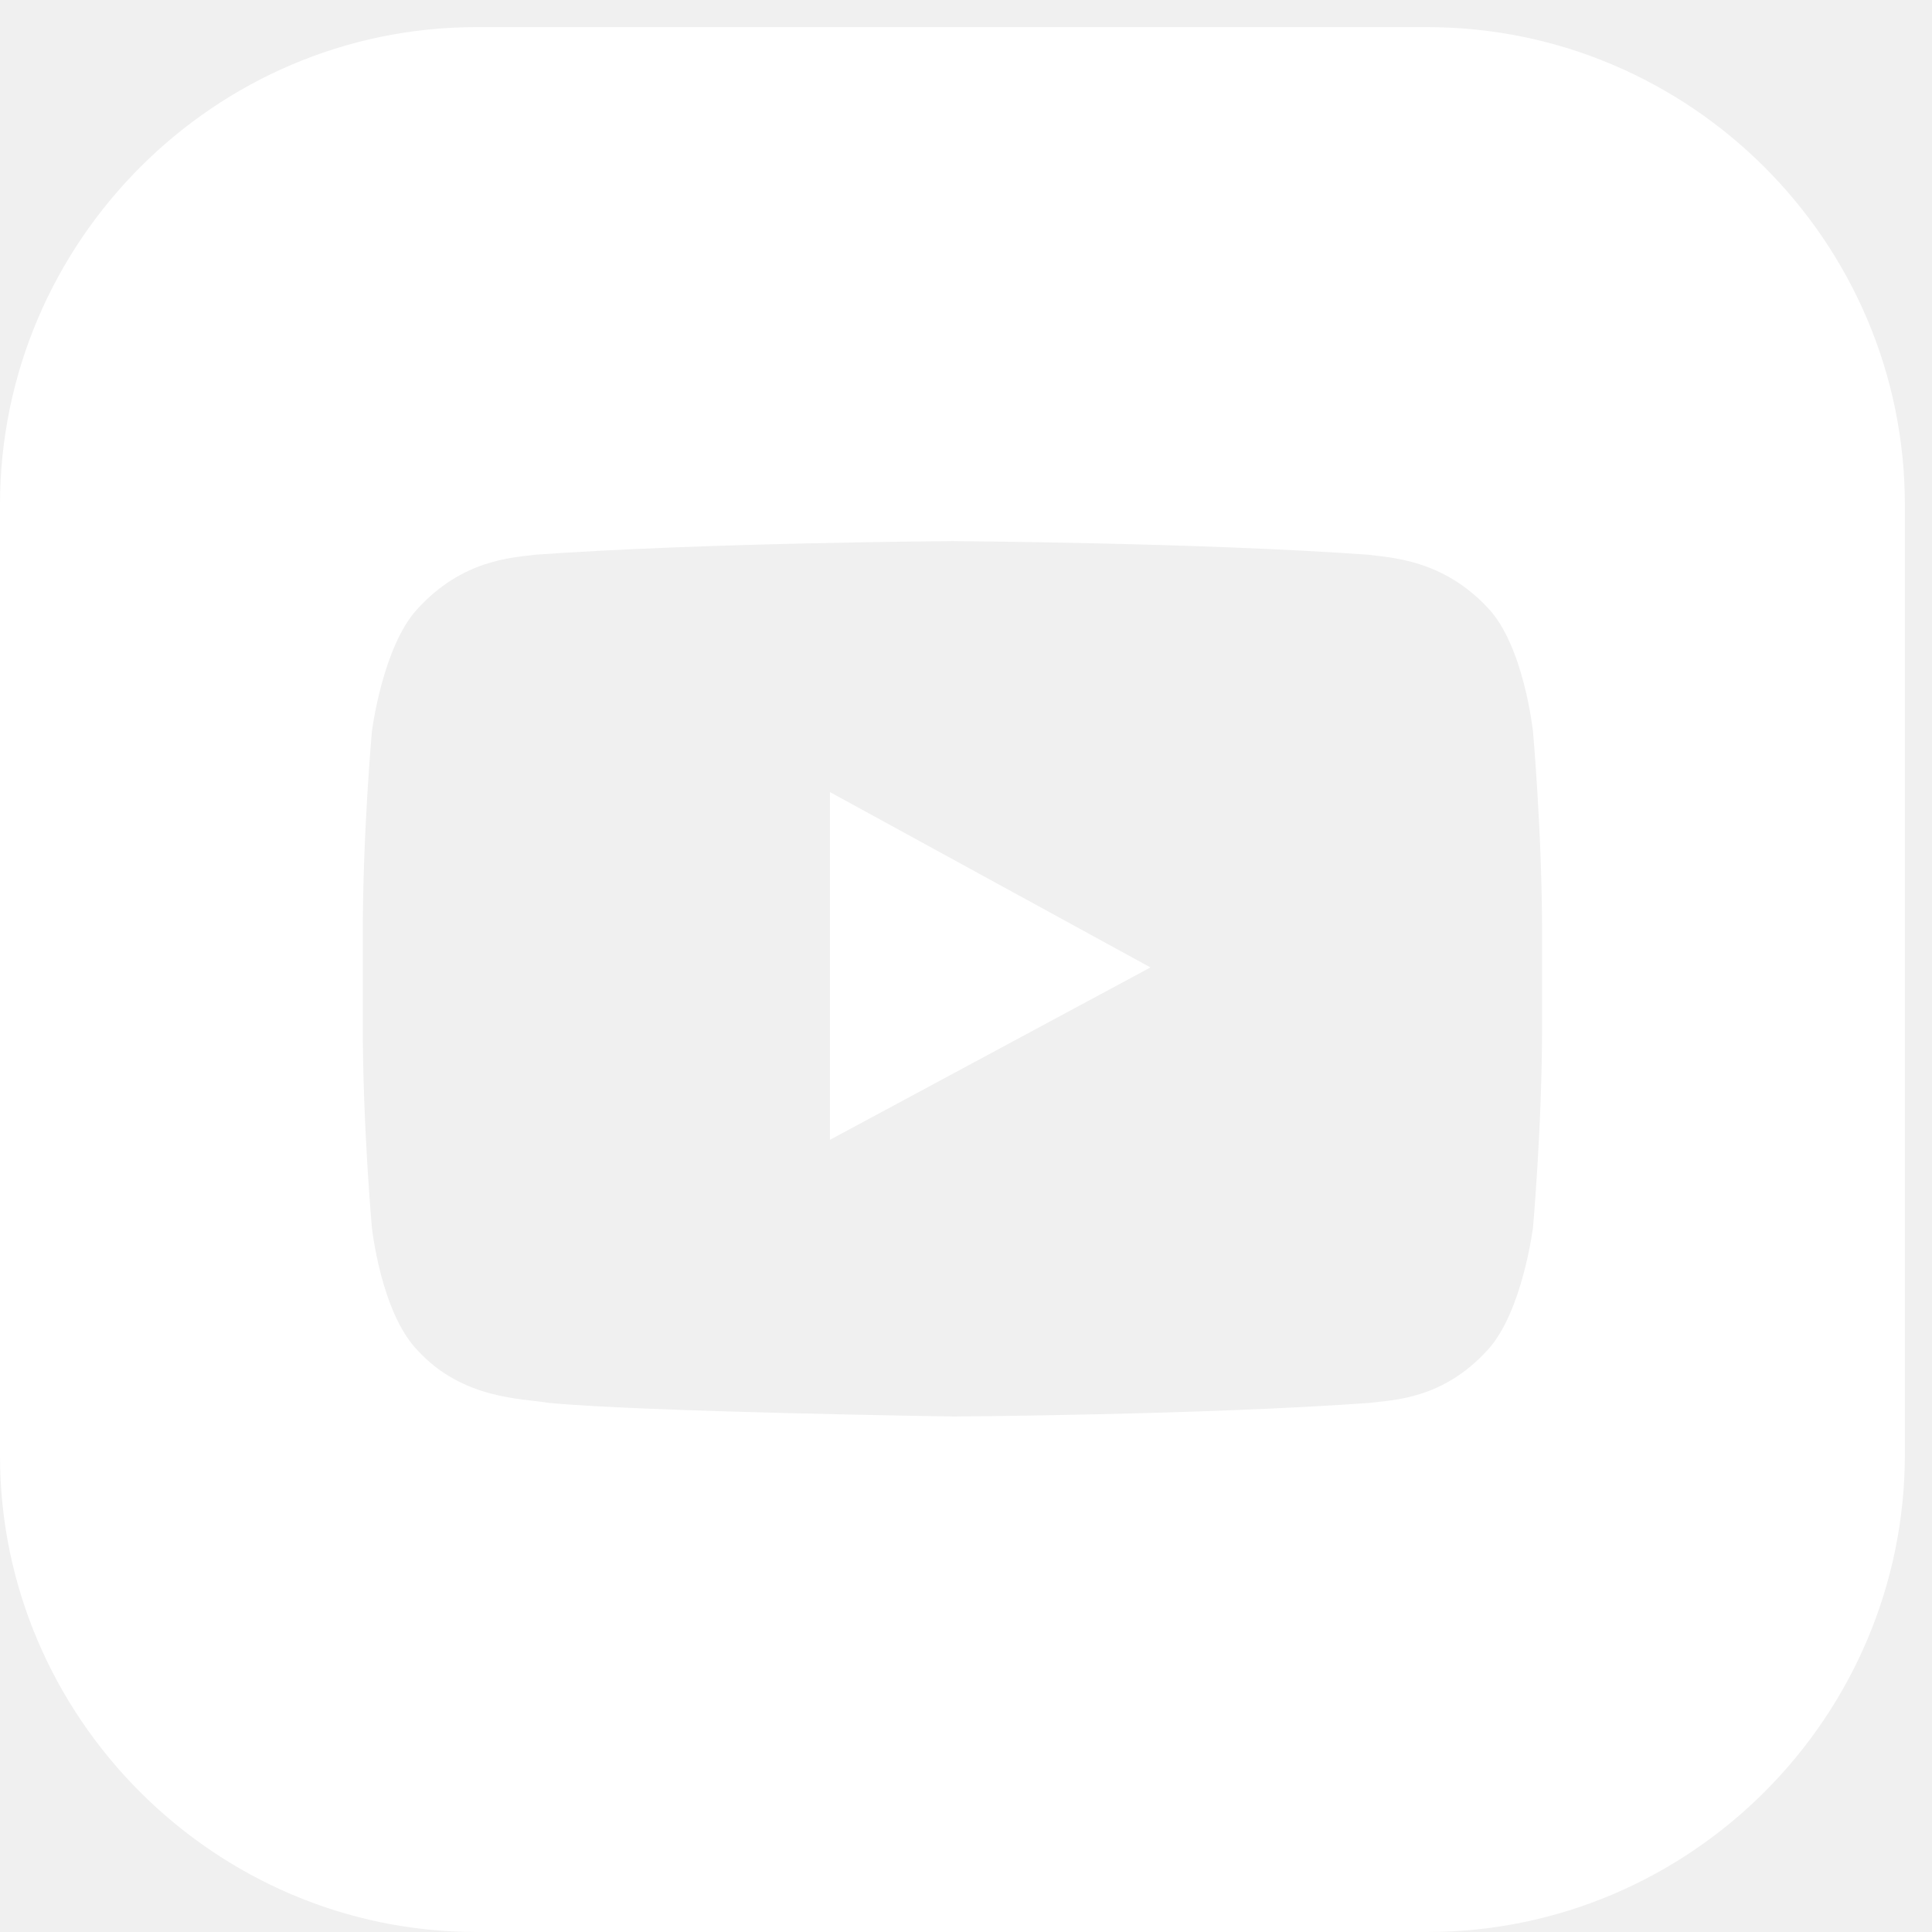
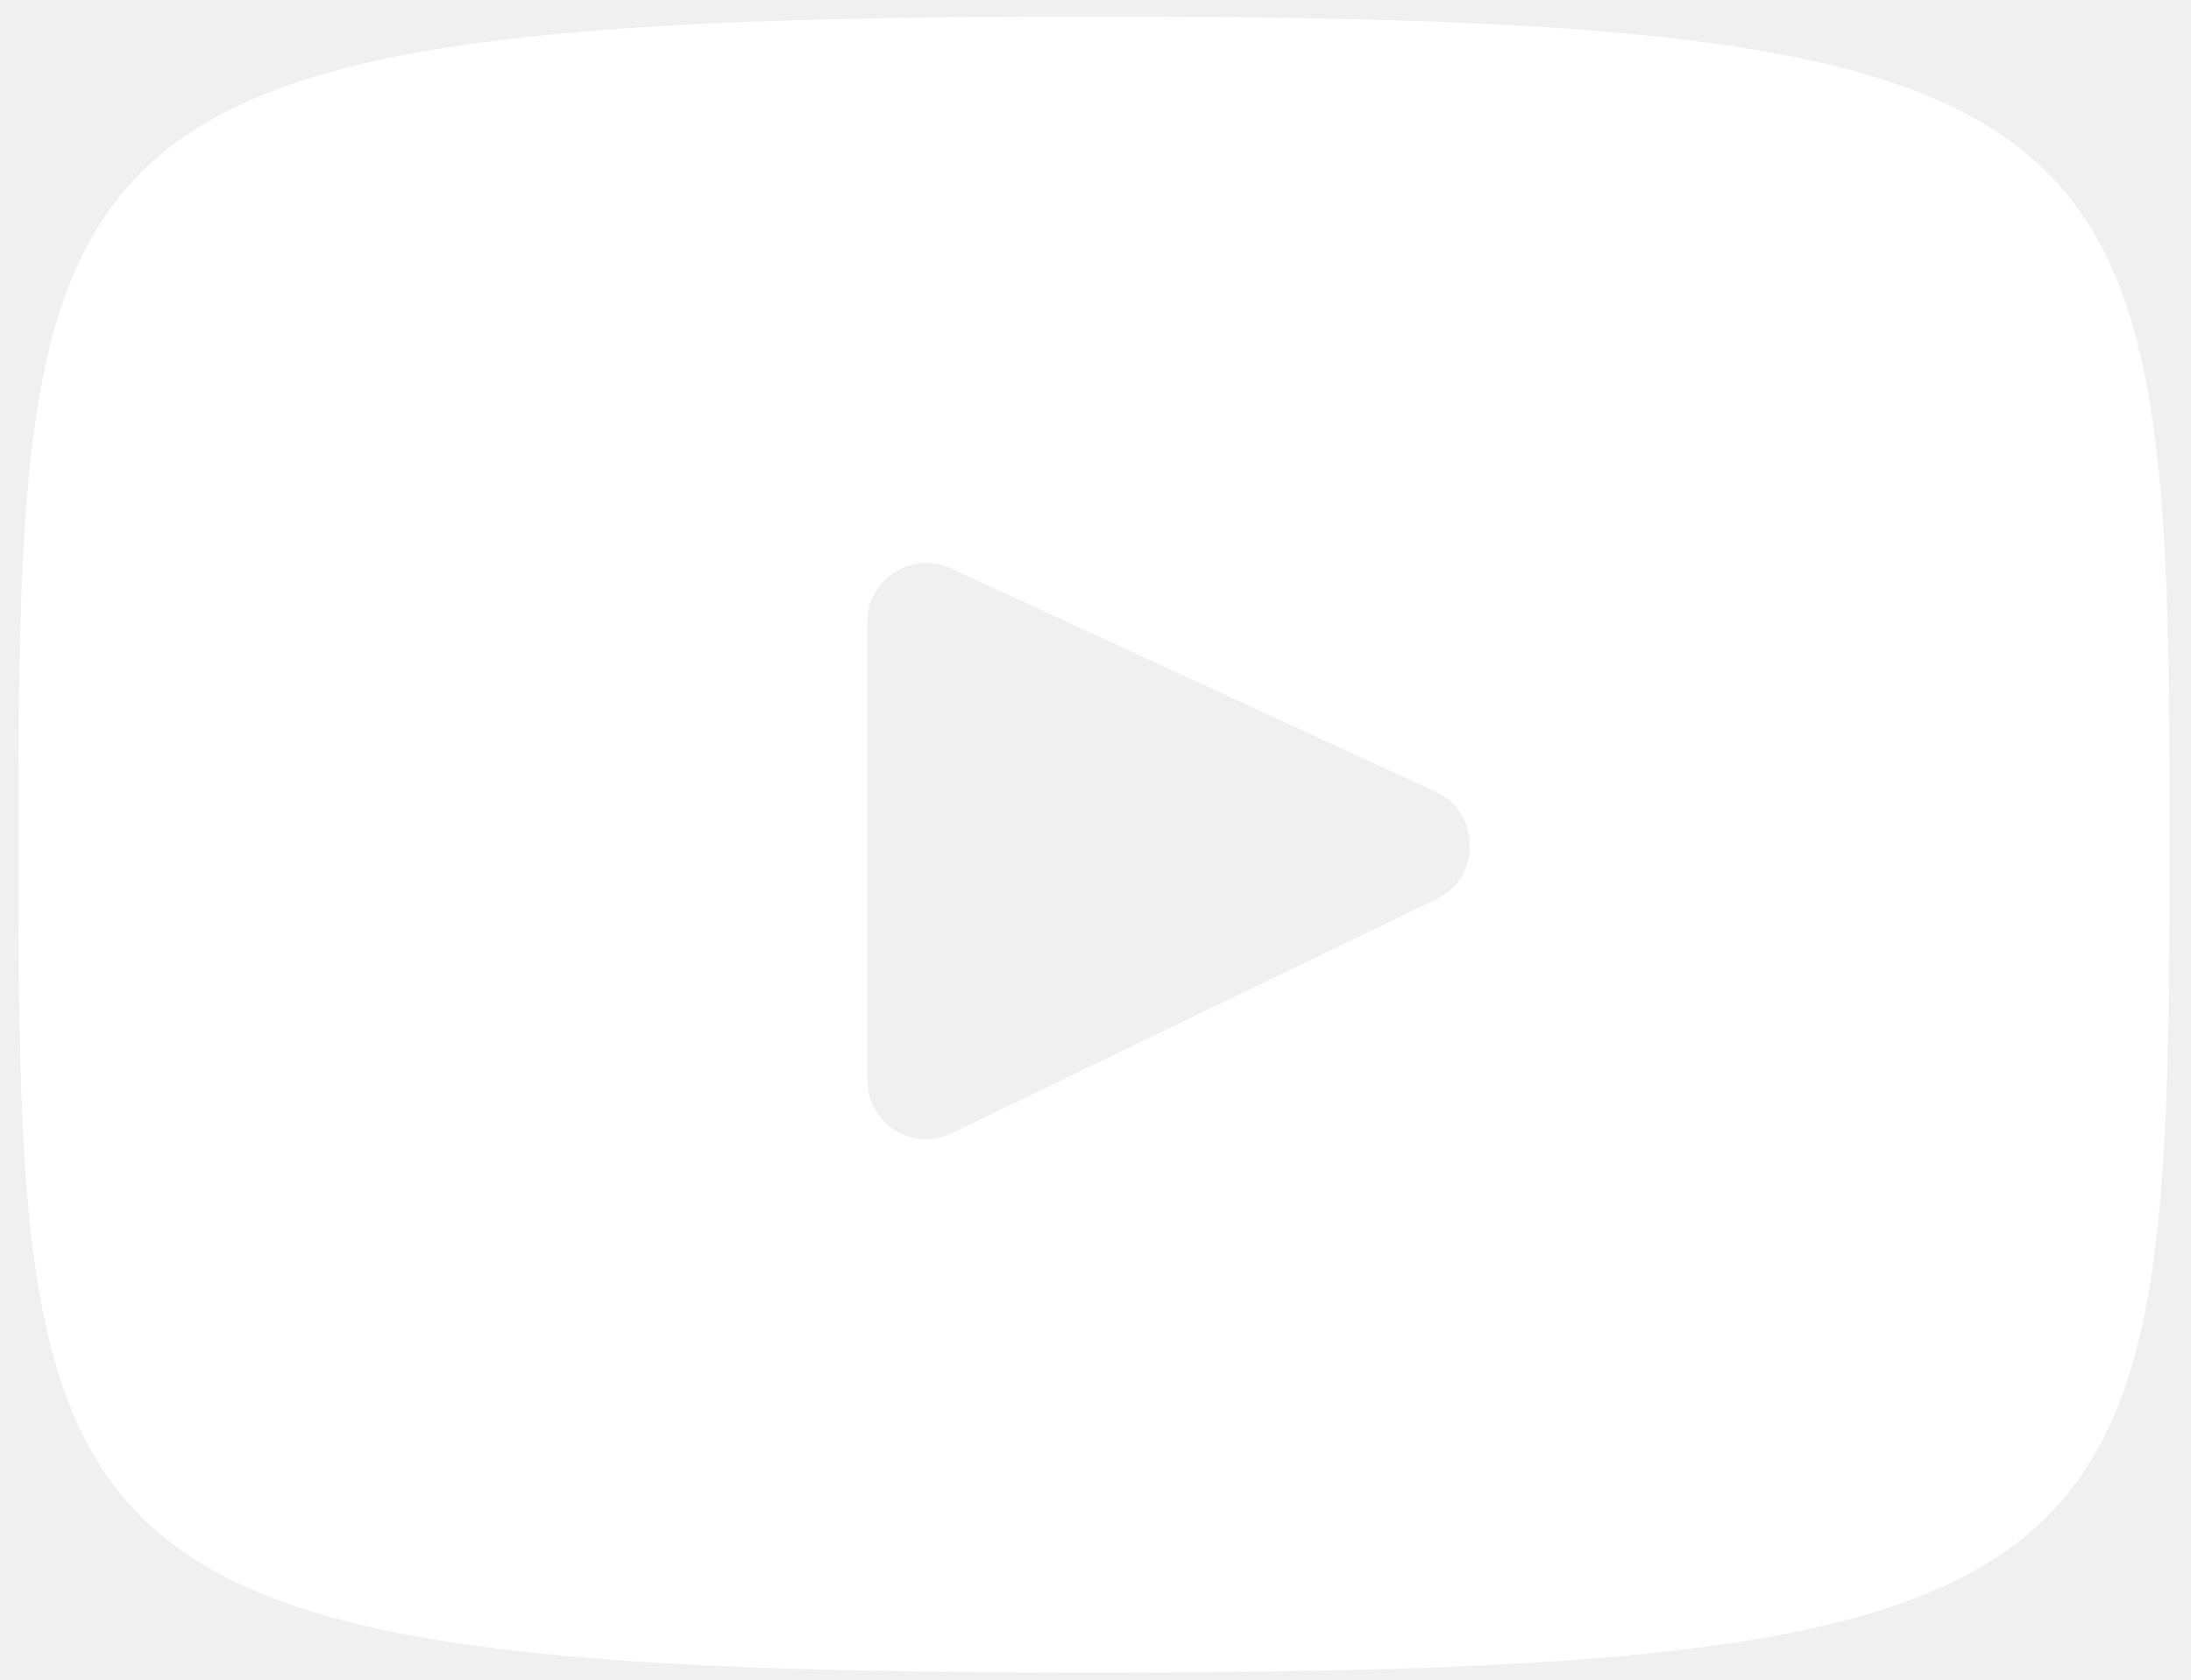
- <svg xmlns="http://www.w3.org/2000/svg" width="23" height="23" viewBox="0 0 23 23" fill="none">
-   <path d="M9.881 9.43V13.569L13.696 11.517L9.881 9.43Z" fill="white" />
-   <path d="M16.99 0.323H5.669C2.556 0.323 0 2.878 0 6.01V17.331C0 20.444 2.556 23 5.669 23H16.99C20.122 23 22.677 20.444 22.677 17.313V6.01C22.677 2.878 20.122 0.323 16.99 0.323ZM18.358 12.219C18.358 13.407 18.25 14.613 18.25 14.613C18.25 14.613 18.124 15.621 17.71 16.071C17.17 16.665 16.576 16.665 16.306 16.701C14.326 16.845 11.357 16.863 11.357 16.863C11.357 16.863 7.667 16.809 6.533 16.701C6.227 16.647 5.507 16.665 4.967 16.071C4.535 15.621 4.427 14.613 4.427 14.613C4.427 14.613 4.319 13.407 4.319 12.219V11.103C4.319 9.916 4.427 8.71 4.427 8.71C4.427 8.71 4.553 7.702 4.967 7.252C5.507 6.658 6.101 6.64 6.371 6.604C8.369 6.46 11.339 6.442 11.339 6.442C11.339 6.442 14.308 6.46 16.288 6.604C16.558 6.64 17.17 6.658 17.71 7.234C18.142 7.684 18.25 8.71 18.25 8.71C18.25 8.71 18.358 9.916 18.358 11.103V12.219Z" fill="white" />
+ <svg xmlns="http://www.w3.org/2000/svg" width="30" height="23" viewBox="0 0 30 23" fill="none">
+   <path d="M20.105 11.431C20.119 11.498 20.125 11.564 20.119 11.638C20.139 11.571 20.139 11.505 20.105 11.431Z" fill="white" />
+   <path d="M14.979 0.227C0.505 0.227 0.252 1.511 0.252 11.564C0.252 21.617 0.505 22.902 14.979 22.902C29.453 22.902 29.706 21.617 29.706 11.564C29.712 1.511 29.453 0.227 14.979 0.227ZM19.673 12.31L13.028 15.519C12.496 15.779 11.877 15.386 11.877 14.793V8.515C11.877 7.929 12.482 7.537 13.022 7.783L19.666 10.845C19.926 10.965 20.065 11.185 20.112 11.425C20.139 11.491 20.139 11.564 20.125 11.631C20.105 11.911 19.959 12.17 19.673 12.31Z" fill="white" />
</svg>
